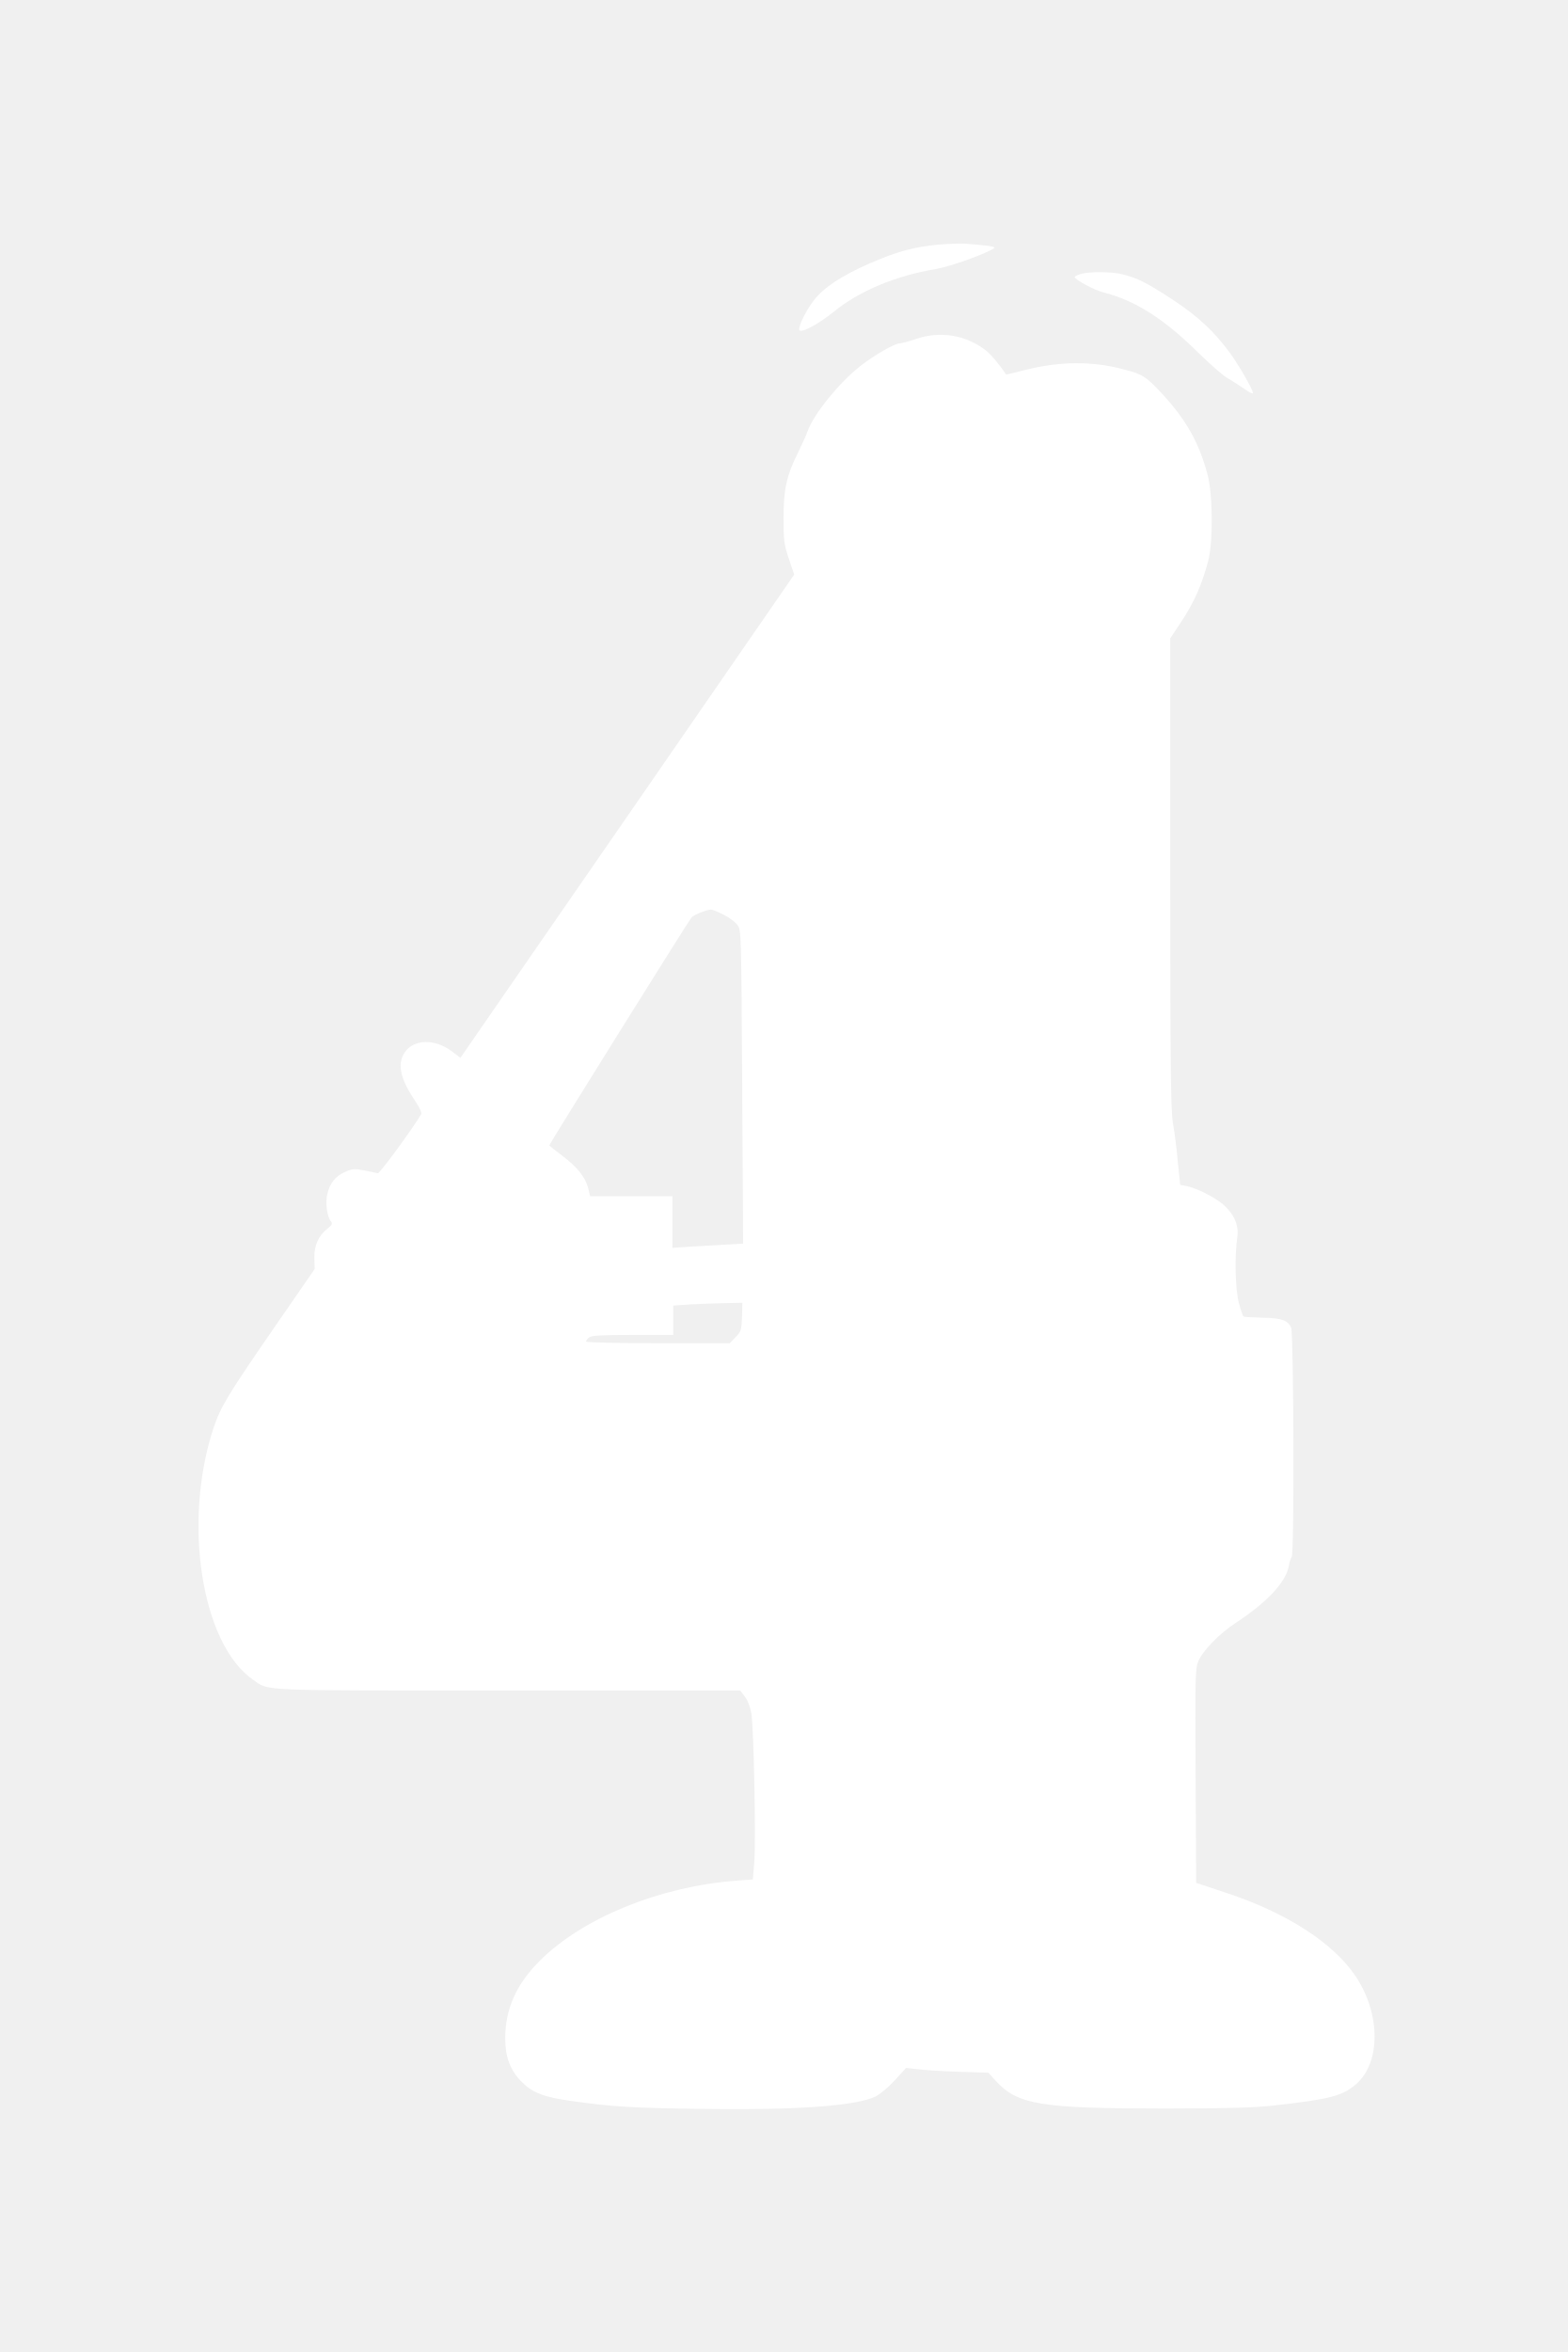
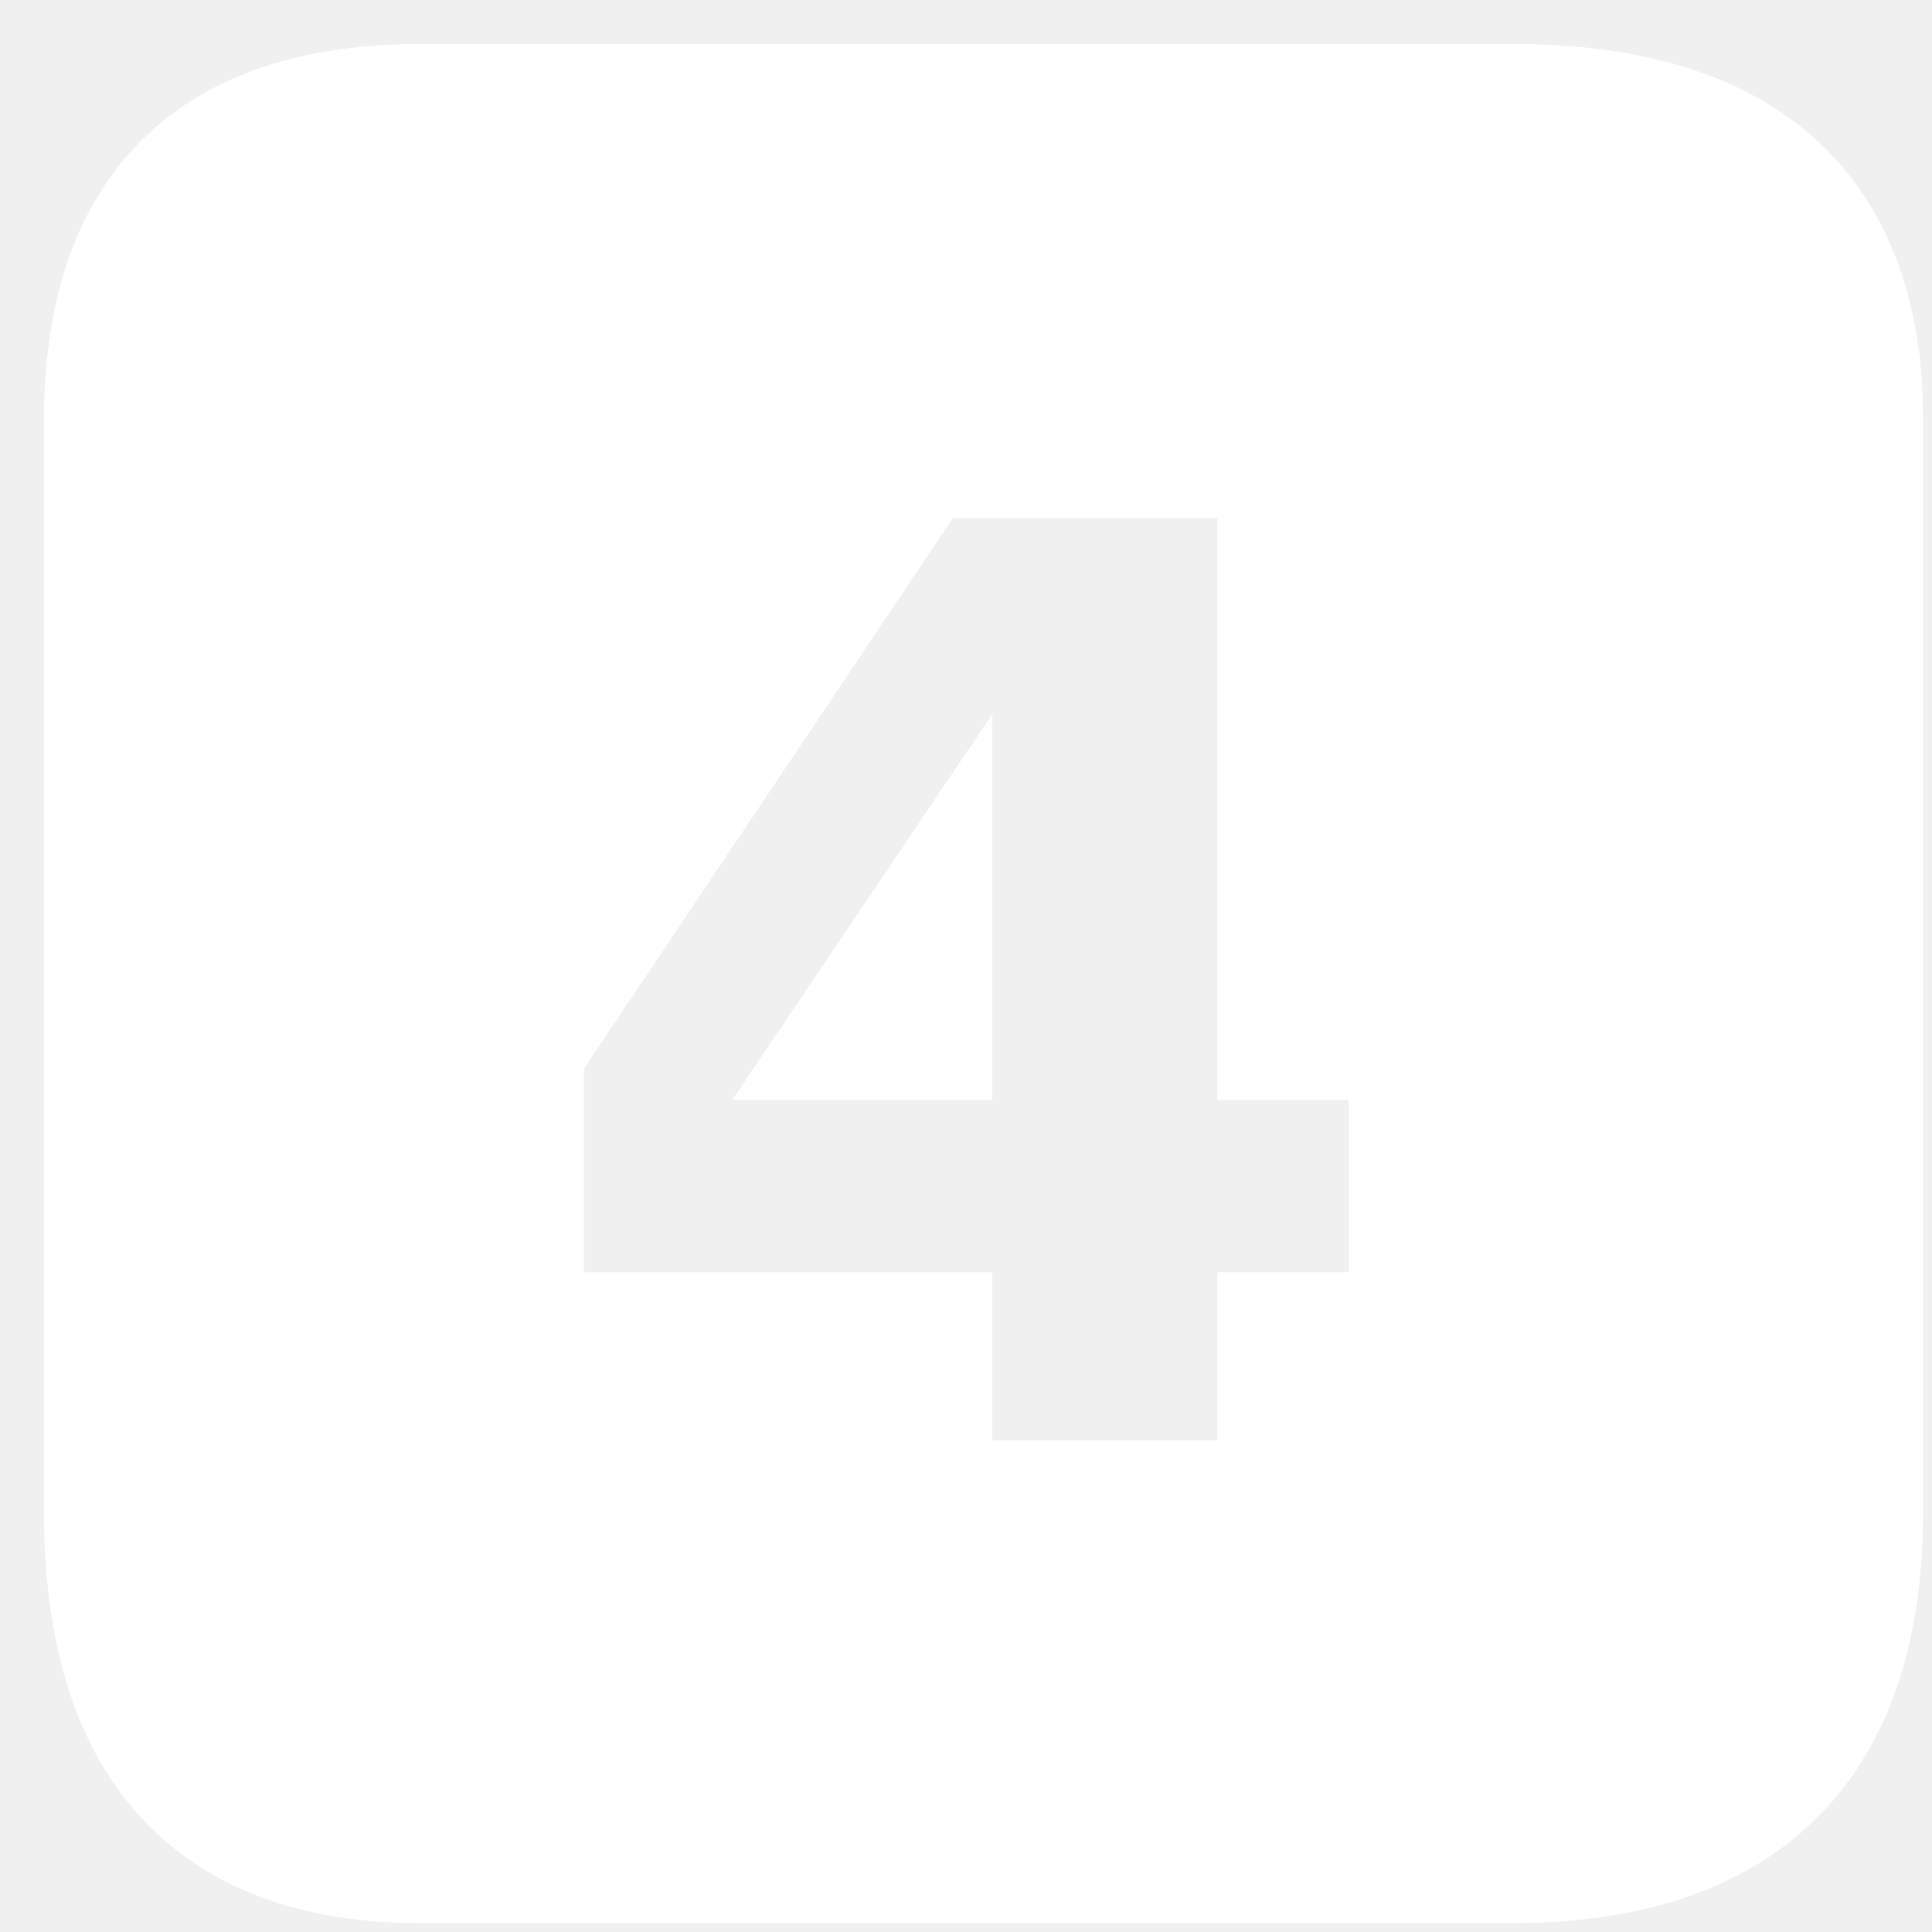
- <svg xmlns="http://www.w3.org/2000/svg" version="1.0" width="853pt" height="1280pt" viewBox="0 0 853 1280" preserveAspectRatio="xMidYMid meet">
-   <g transform="translate(0,1280) scale(0.1,-0.1)" fill="#ffffff" stroke="none">
-     <path d="M5110 11469 c-136 -13 -225 -37 -375 -102 -157 -69 -252 -132 -307 -204 -40 -53 -77 -127 -78 -155 0 -28 96 21 189 96 139 113 338 196 556 232 78 13 286 88 318 115 9 7 -59 16 -163 23 -30 1 -93 -1 -140 -5z" />
-     <path d="M5883 11309 c-18 -5 -33 -13 -33 -17 1 -14 107 -71 155 -83 172 -43 330 -143 515 -326 63 -62 135 -125 160 -140 25 -14 66 -41 93 -59 26 -19 47 -29 47 -23 0 19 -77 153 -127 221 -85 115 -172 196 -308 286 -139 91 -190 117 -270 138 -57 16 -184 17 -232 3z" />
-     <path d="M4985 10955 c-38 -13 -79 -24 -89 -24 -29 -1 -142 -67 -213 -123 -118 -93 -254 -262 -287 -355 -7 -21 -32 -74 -53 -118 -61 -122 -78 -196 -78 -355 0 -123 3 -143 29 -221 l29 -86 -908 -1315 -909 -1315 -43 33 c-96 74 -215 70 -263 -8 -39 -64 -19 -144 64 -266 20 -30 33 -59 29 -65 -44 -76 -227 -325 -236 -322 -7 1 -40 9 -73 15 -55 11 -66 10 -106 -8 -53 -23 -83 -62 -97 -123 -11 -47 0 -122 21 -147 9 -11 5 -19 -20 -39 -49 -38 -73 -93 -71 -162 l2 -57 -210 -304 c-263 -381 -302 -445 -341 -562 -169 -513 -65 -1175 215 -1369 90 -63 7 -59 1389 -59 l1263 0 26 -34 c16 -21 29 -56 35 -92 13 -79 25 -685 16 -805 l-8 -97 -91 -7 c-419 -32 -839 -204 -1072 -439 -126 -127 -185 -261 -185 -420 0 -101 28 -175 90 -236 58 -59 120 -83 270 -104 222 -31 328 -38 703 -43 516 -8 846 16 952 67 26 13 71 51 106 89 l61 67 64 -7 c34 -5 135 -11 224 -14 l160 -5 37 -41 c121 -134 243 -154 933 -154 354 1 476 4 597 18 294 33 362 51 436 116 134 119 132 382 -4 586 -123 183 -378 347 -711 456 l-157 52 -3 581 c-3 530 -2 585 14 624 23 56 115 152 203 209 175 115 277 225 291 314 4 22 11 42 15 45 15 9 11 1218 -3 1249 -18 40 -53 52 -157 54 -52 1 -98 4 -102 6 -4 3 -15 35 -25 72 -20 72 -25 255 -9 360 9 65 -17 126 -78 179 -48 40 -145 89 -198 99 l-35 7 -13 126 c-6 70 -18 163 -26 207 -12 67 -15 288 -15 1361 l0 1280 65 98 c66 101 108 197 141 321 28 104 26 370 -4 476 -47 174 -117 296 -247 437 -88 94 -106 106 -213 133 -172 45 -346 43 -538 -6 -53 -14 -97 -24 -98 -23 -30 47 -84 112 -111 132 -109 84 -249 106 -380 61z m-1046 -3133 c30 -15 64 -40 75 -56 21 -27 21 -37 26 -881 l5 -853 -105 -6 c-58 -3 -144 -9 -192 -11 l-88 -6 0 141 0 140 -224 0 -224 0 -10 43 c-16 61 -60 116 -141 177 -39 29 -71 55 -71 57 0 7 761 1227 775 1241 13 14 81 41 105 42 9 0 40 -13 69 -28z m100 -2189 c-3 -73 -5 -80 -35 -110 l-32 -33 -391 0 c-218 0 -391 4 -391 9 0 5 7 15 16 22 13 11 66 14 238 14 l221 0 0 80 0 80 90 6 c50 3 134 6 188 7 l98 2 -2 -77z" />
+ <svg xmlns="http://www.w3.org/2000/svg" enable-background="new 0 0 55 55" height="55px" version="1.1" viewBox="0 0 55 55" width="55px" x="0px" xml:space="preserve" y="0px">
+   <g display="block" id="stock-xo_1_">
+     <defs>
+       <mask id="Mask" maskUnits="userSpaceOnUse" x="0" y="0" width="55" height="55">
+         <path d="M 3 3 L 53 3 L 53 53 L 3 53 z" stroke-width="3.5" fill="white" stroke="white" />
+         <text x="15" y="41" font-size="36" font-family="Bitstream Vera Sans" font-weight="bold" fill="black" stroke="none">4</text>
+       </mask>
+     </defs>
+     <path d="M 3 12 Q 3 3 12 3 L 43 3 Q 53 3 53 12 L 53 43 Q 53 53 43 53 L 12 53 Q 3 53 3 43 z" fill="#FFFFFF" stroke="#FFFFFF" stroke-width="3.5" mask="url(#Mask)" />
  </g>
</svg>
